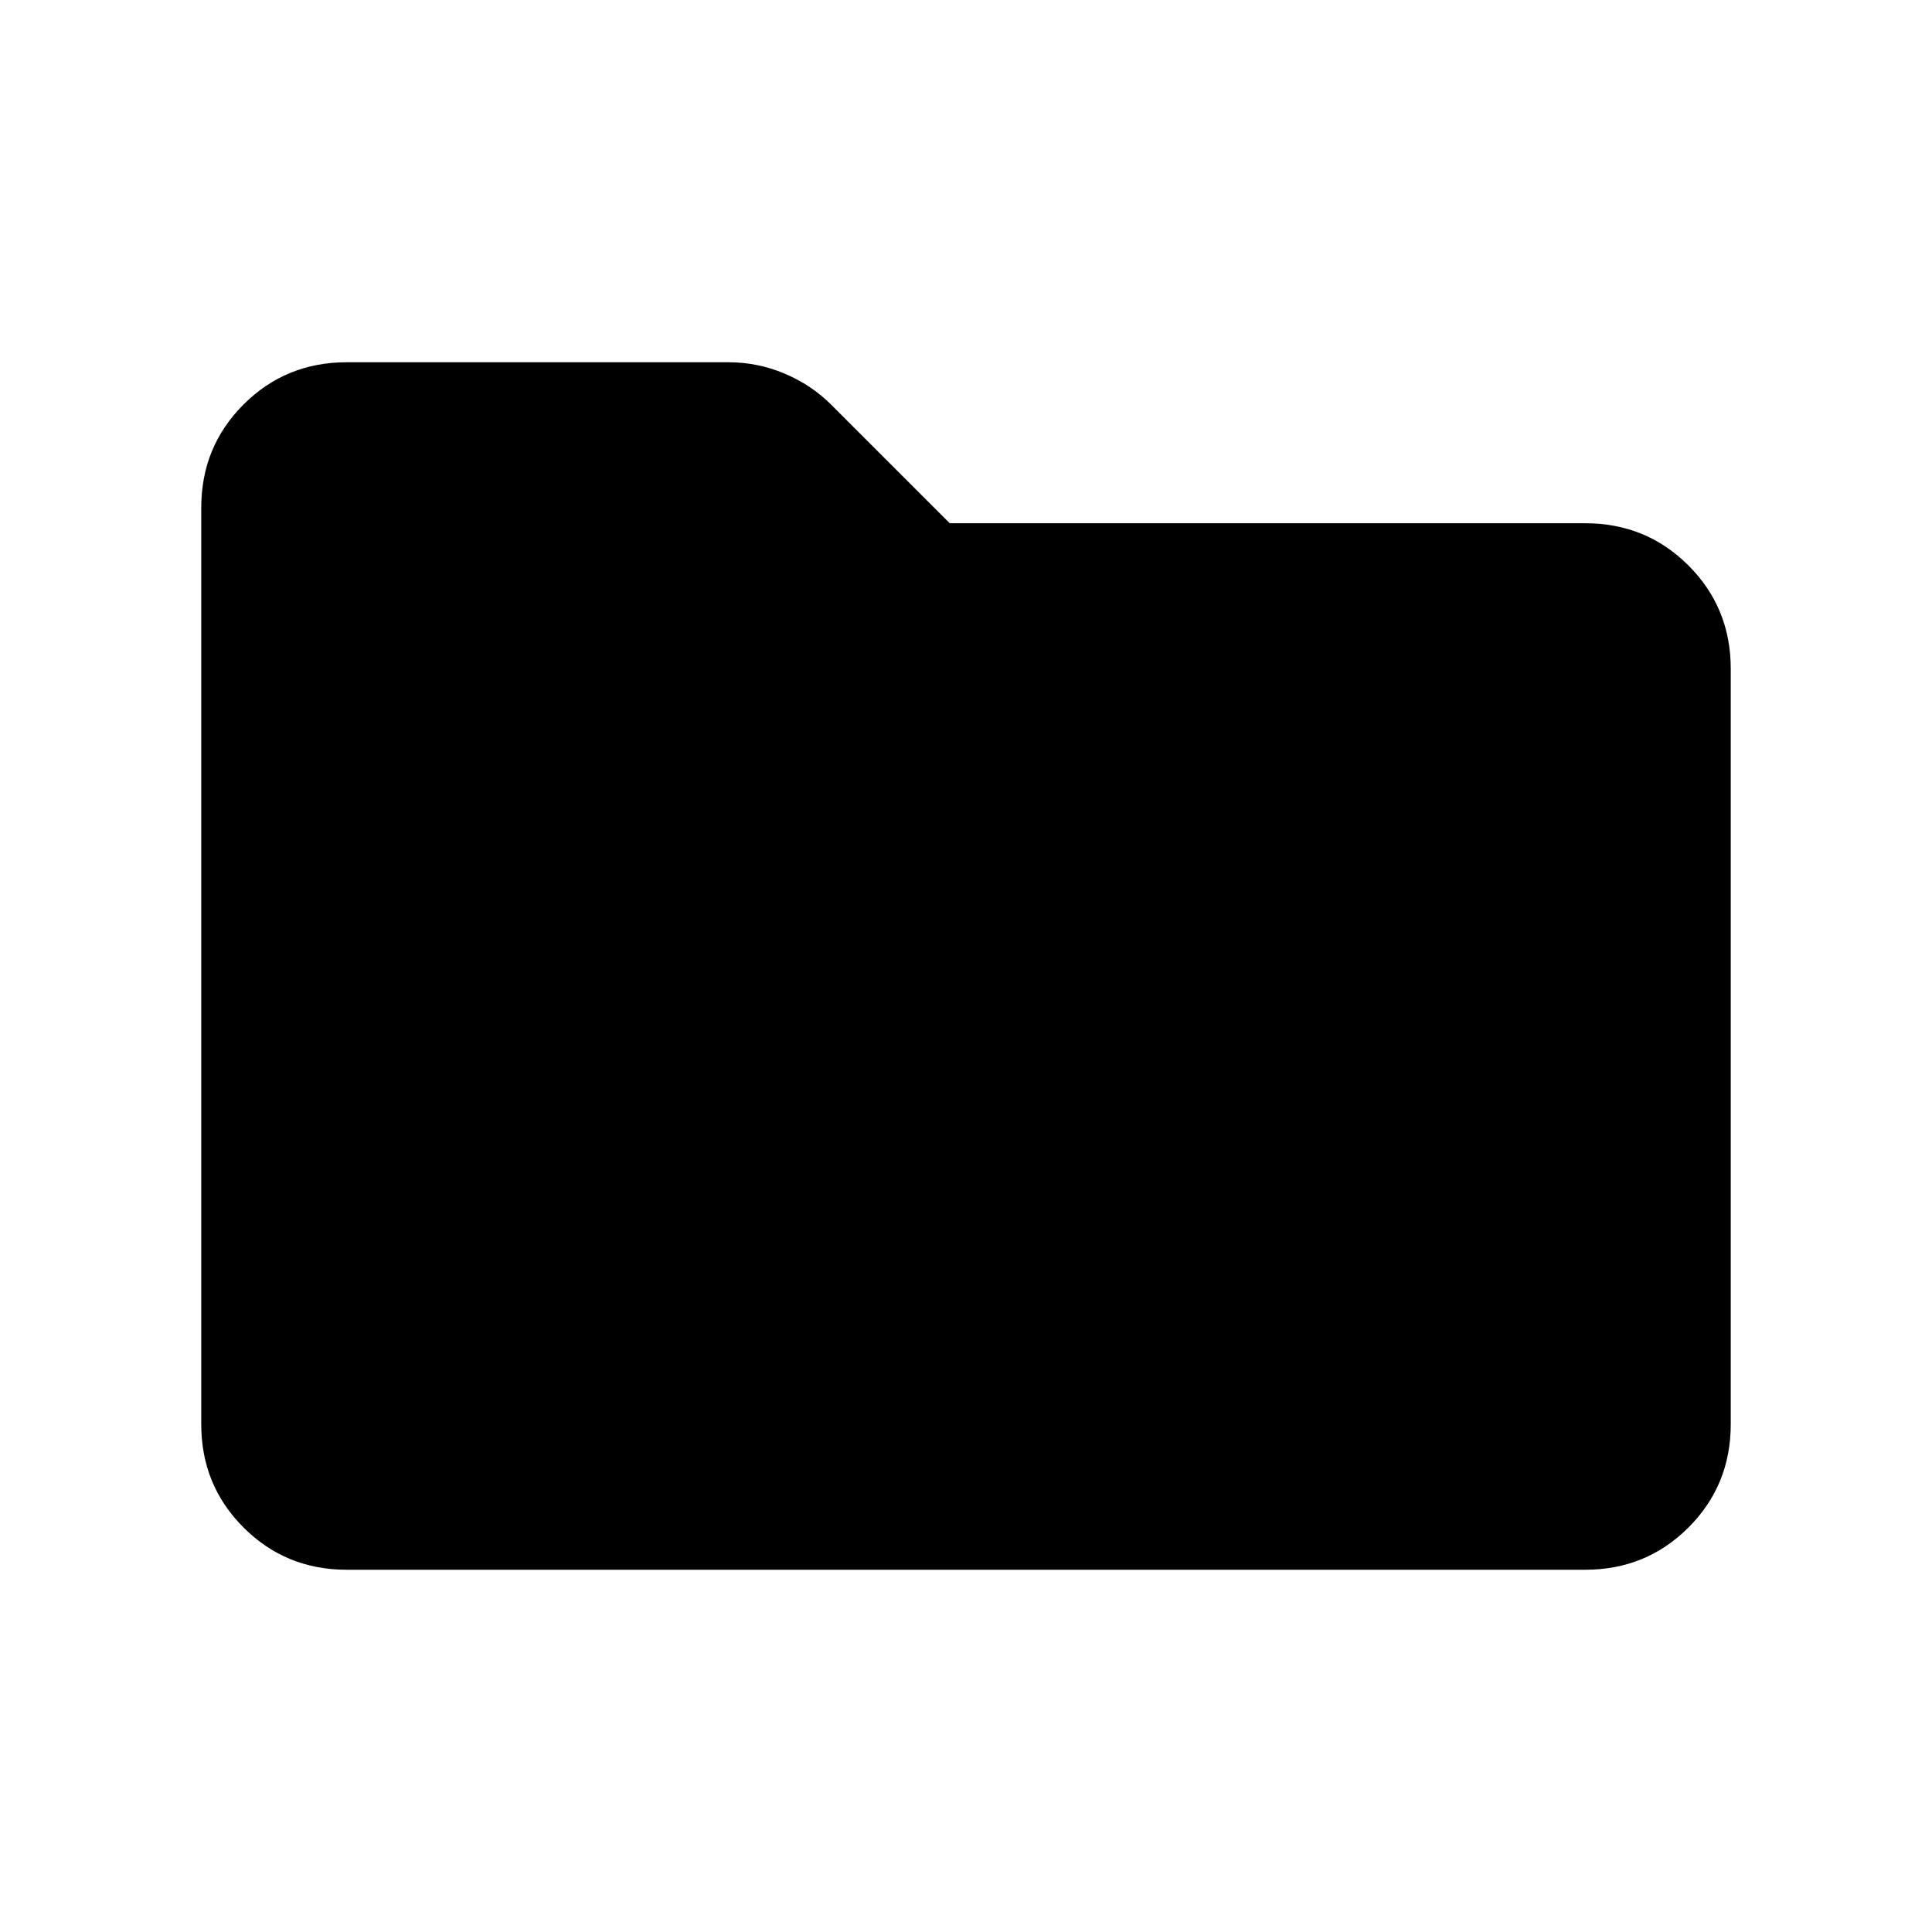
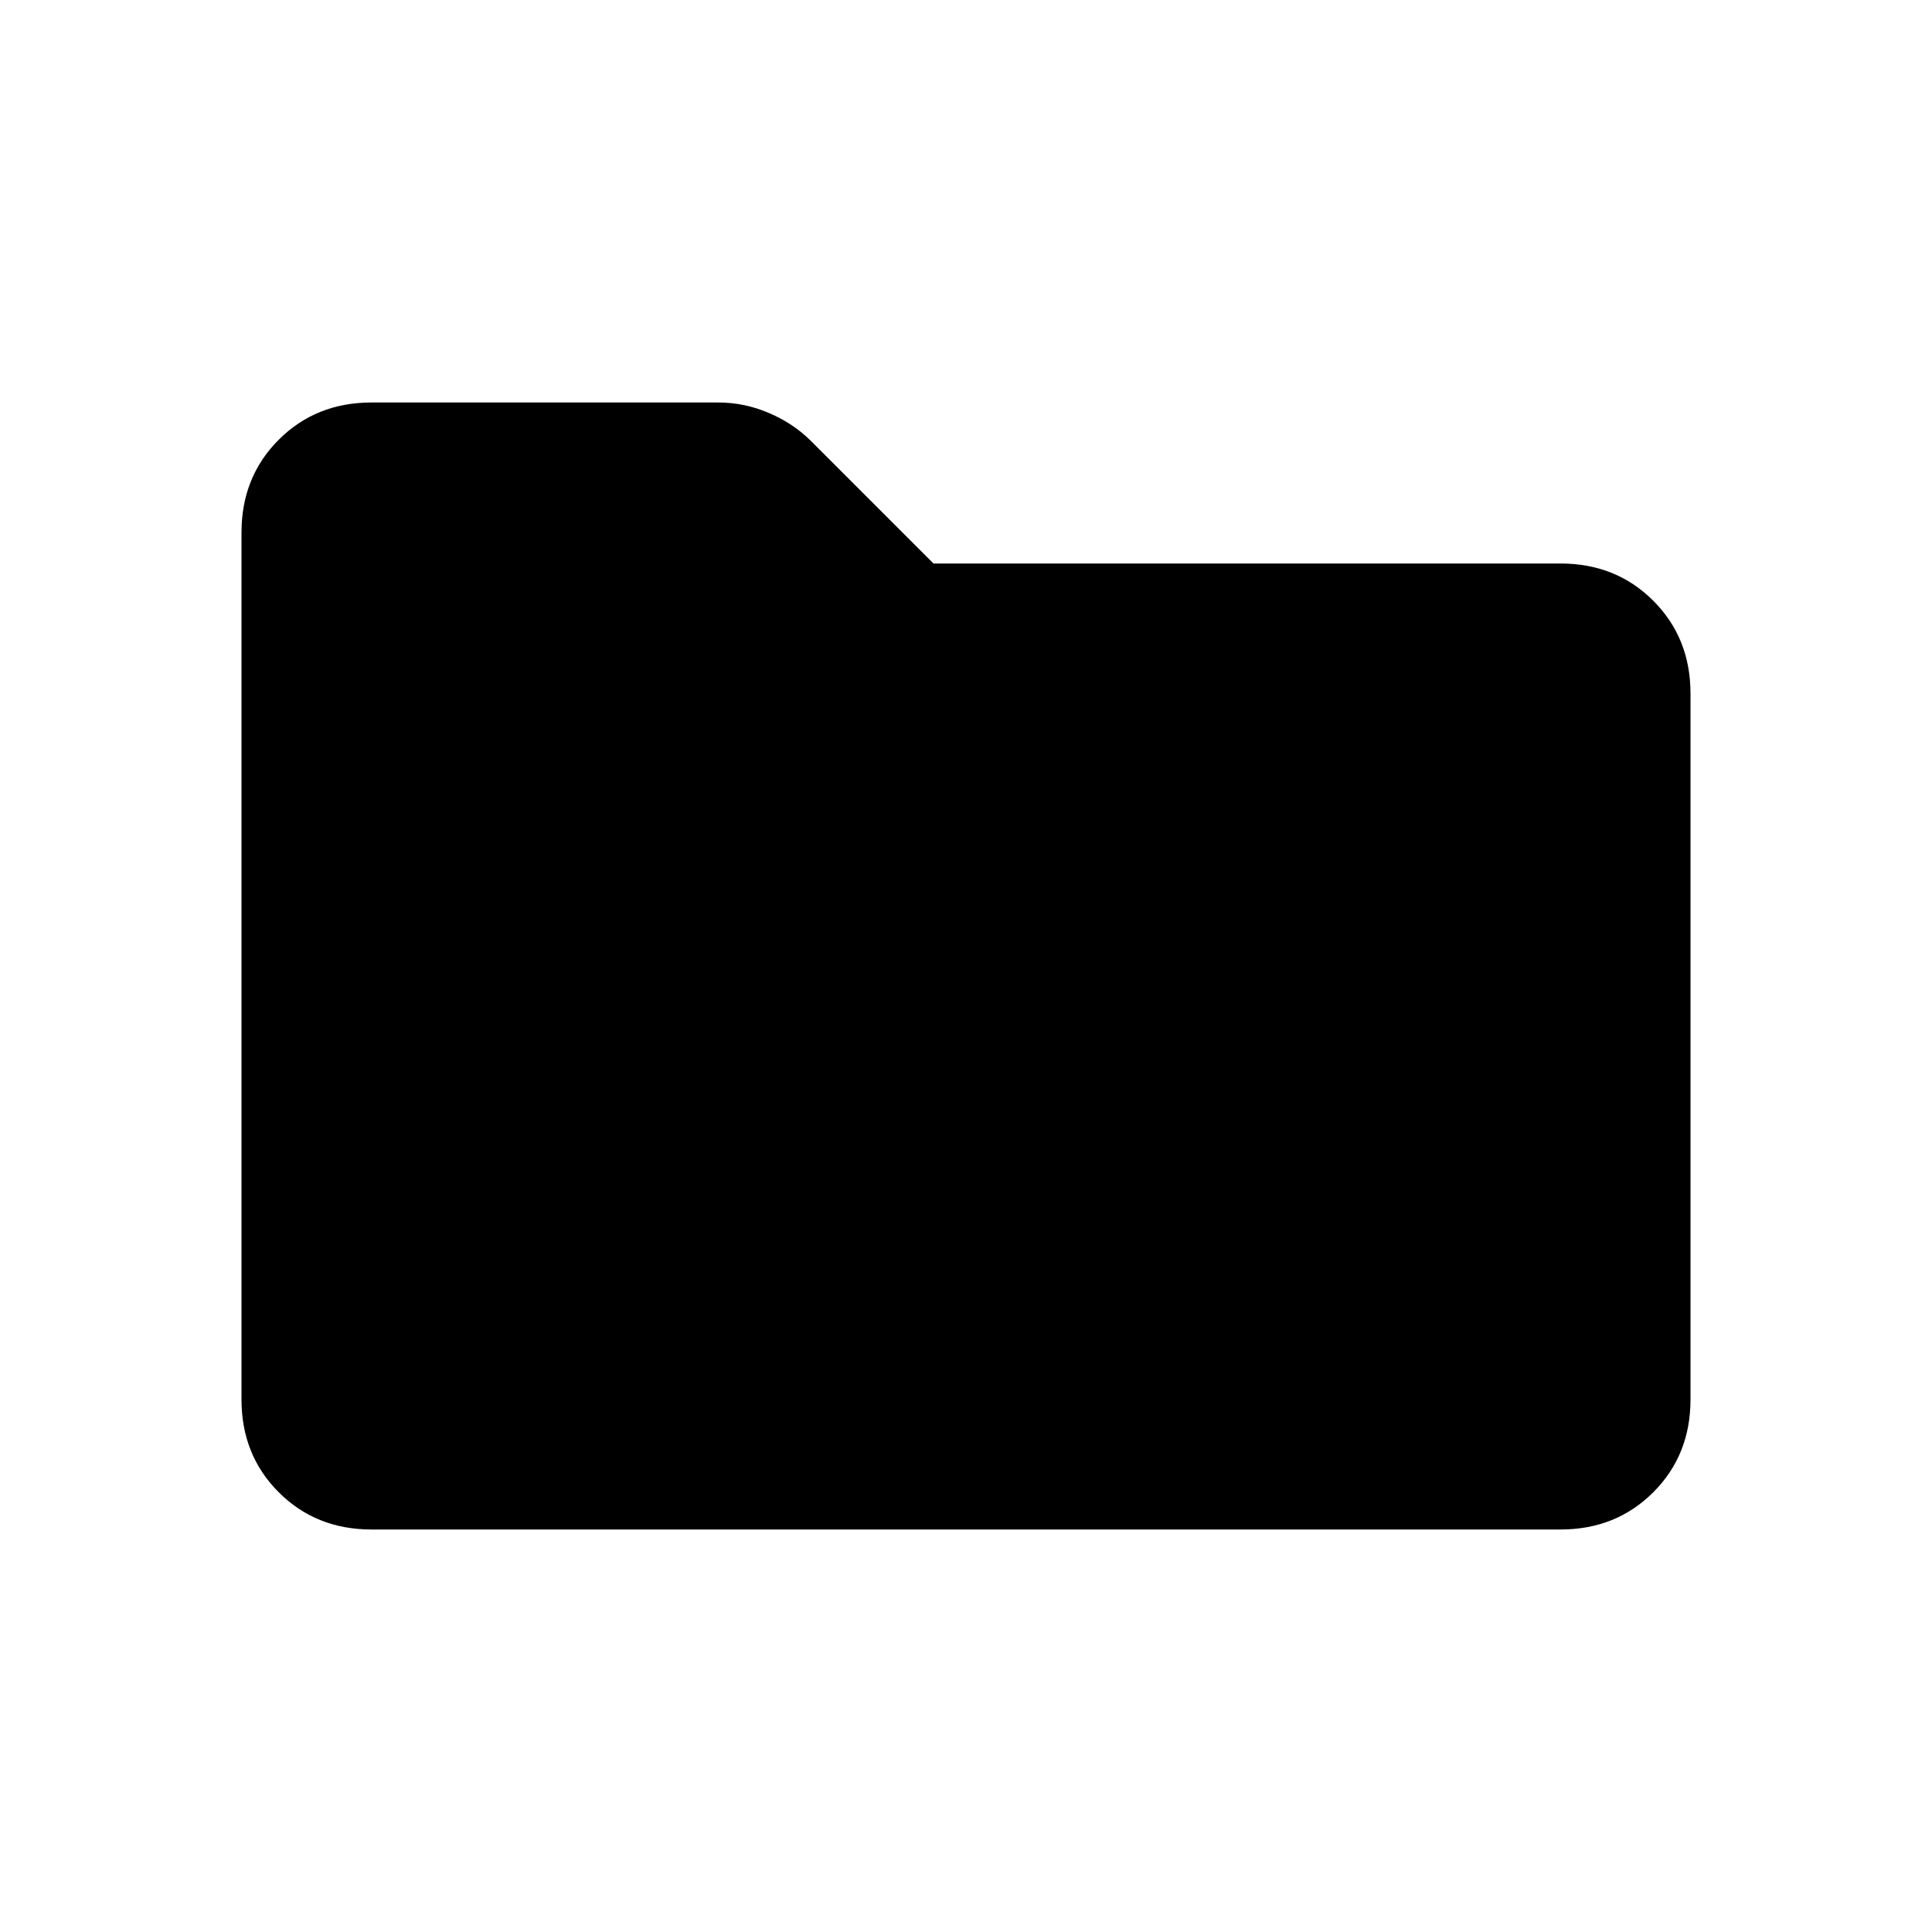
<svg xmlns="http://www.w3.org/2000/svg" id="folder-solid" viewBox="0 -960 960 960">
-   <path d="M172.31-180Q142-180 121-201q-21-21-21-51.31v-455.38Q100-738 121-759q21-21 51.31-21H362q14.46 0 27.81 5.62 13.34 5.61 23.19 15.46L471.92-700h315.77Q818-700 839-679q21 21 21 51.31v375.38Q860-222 839-201q-21 21-51.31 21H172.31Z" />
+   <path d="M184.62-200q-27.62 0-46.12-18.5Q120-237 120-264.62v-430.76q0-27.62 18.5-46.12Q157-760 184.62-760H357q12.92 0 25.12 5.23 12.19 5.23 20.88 13.92L463.85-680h311.53q27.62 0 46.12 18.5Q840-643 840-615.38v350.76q0 27.62-18.5 46.12Q803-200 775.38-200H184.62Z" />
</svg>
